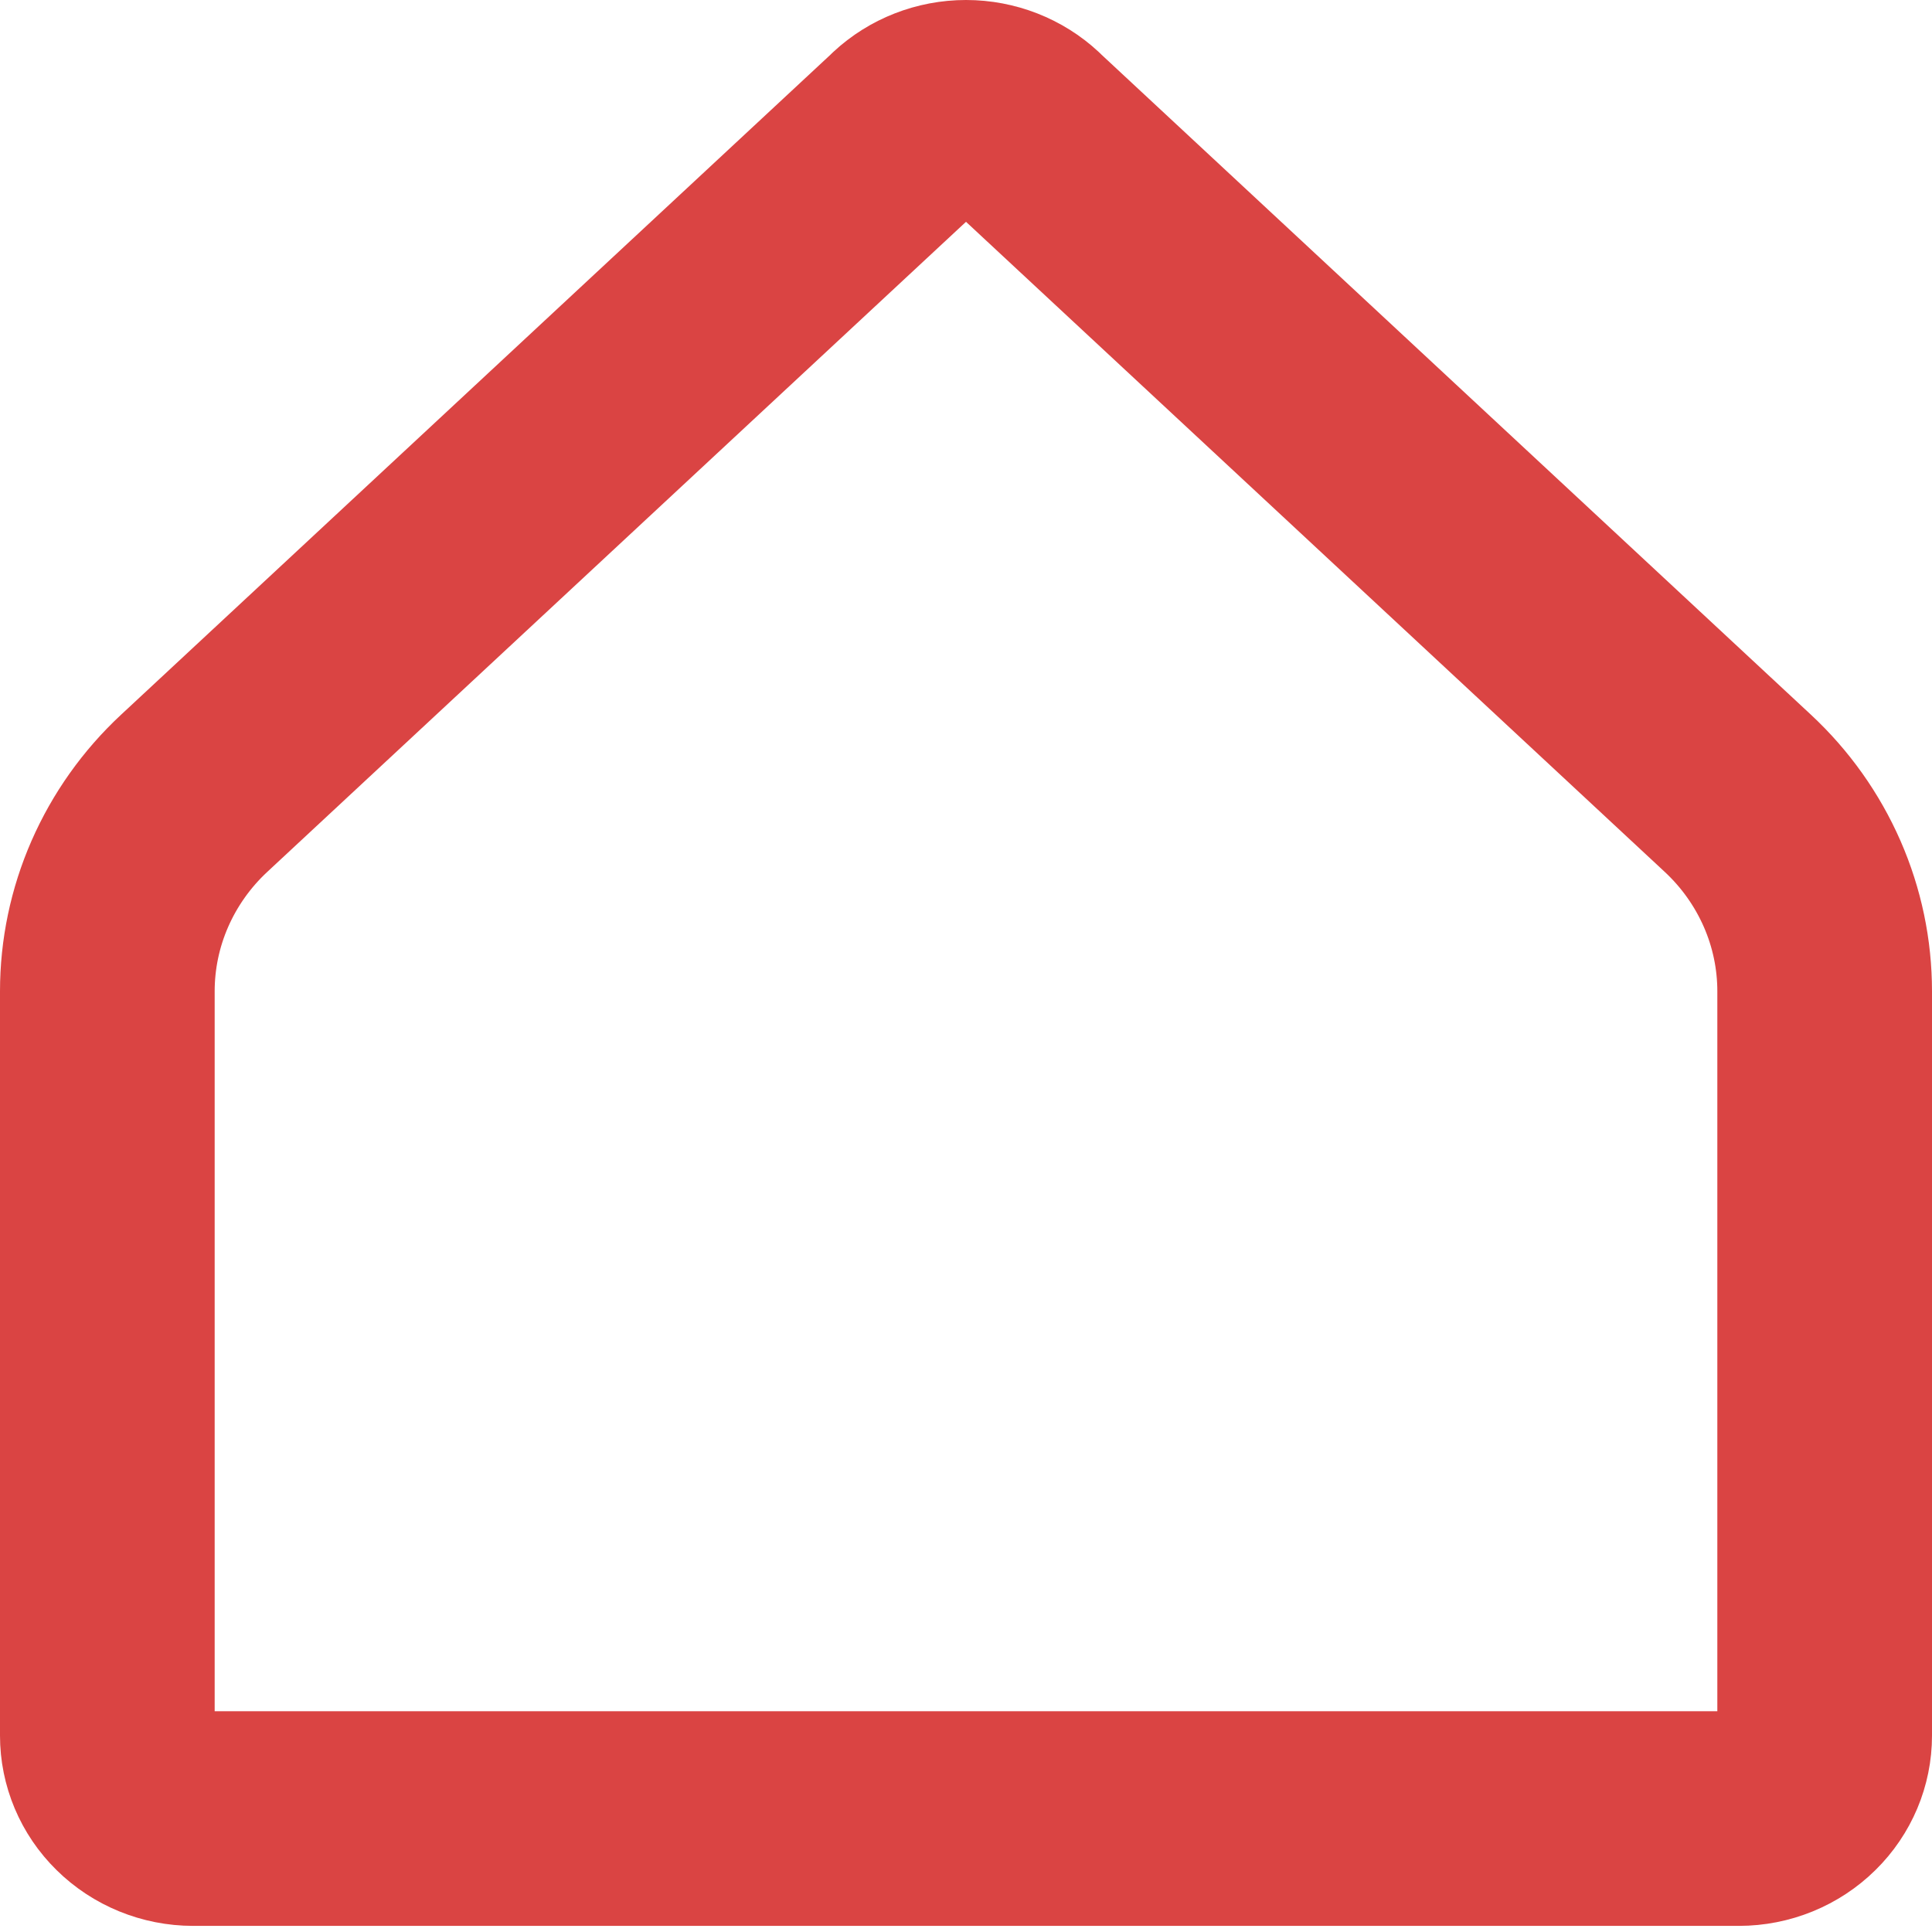
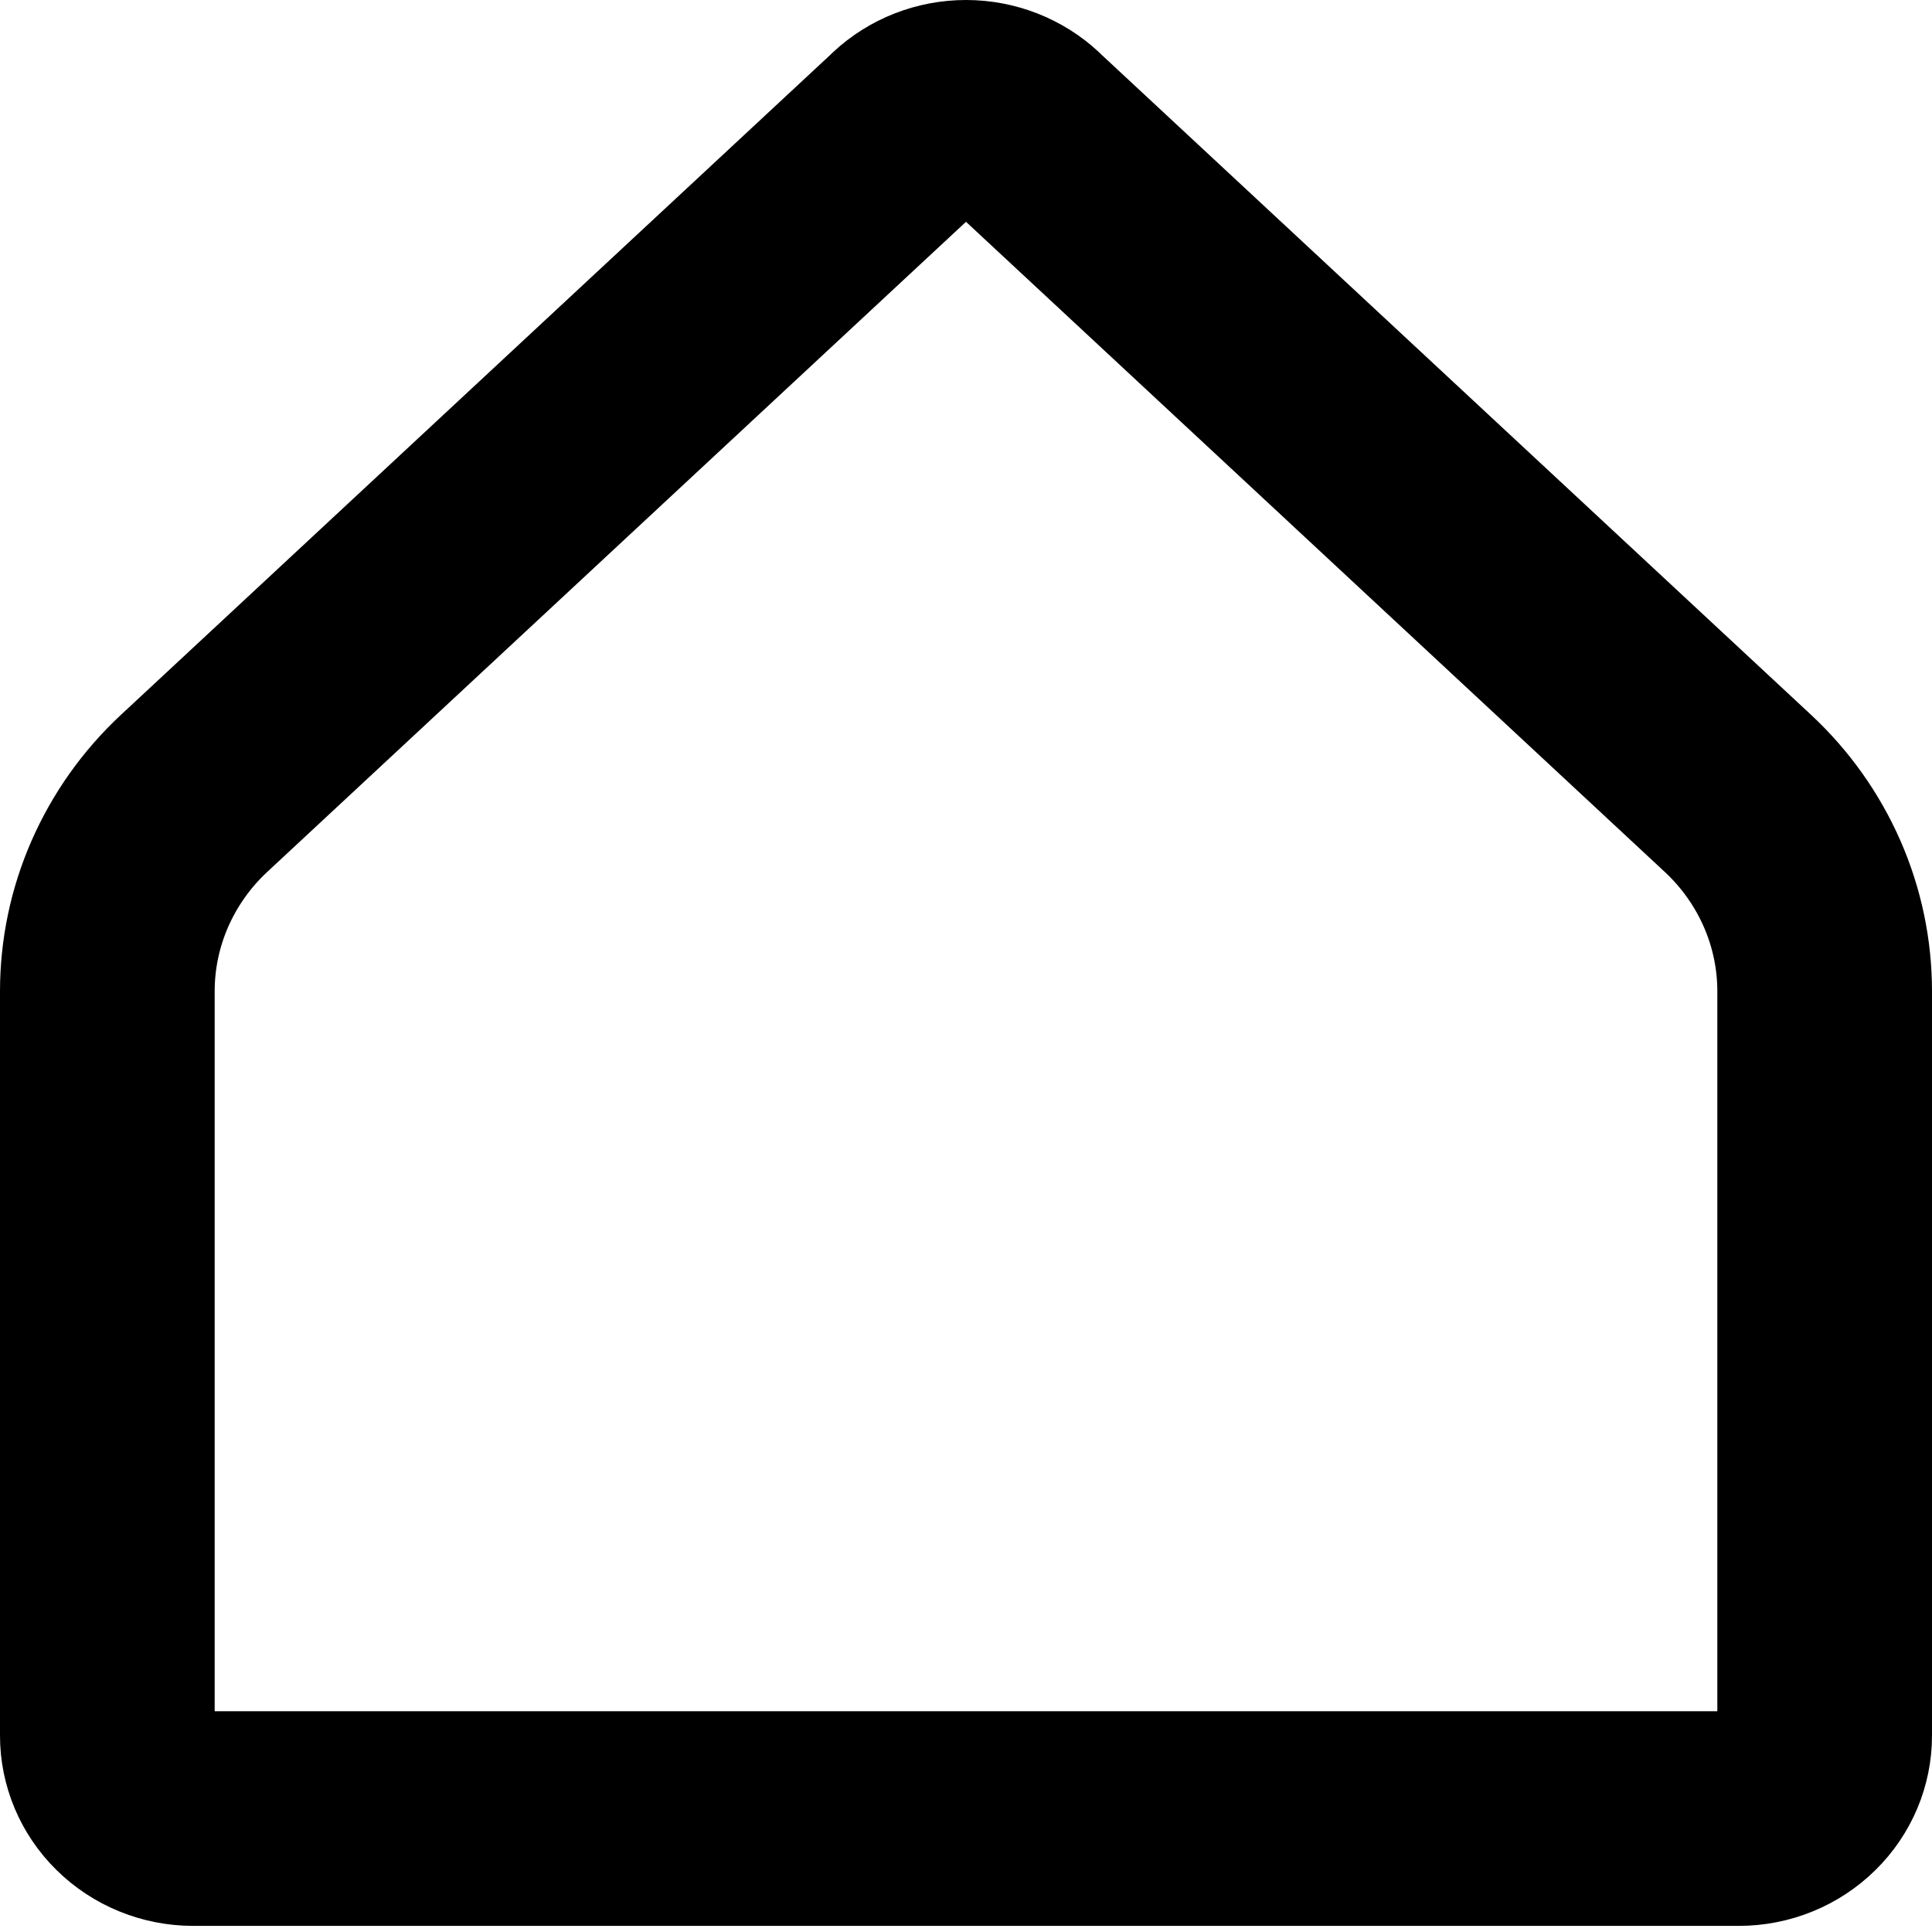
<svg xmlns="http://www.w3.org/2000/svg" width="18" height="18" viewBox="0 0 18 18" fill="none">
-   <path d="M17 9.236V9.236V16.171C17 16.37 16.92 16.565 16.771 16.711C16.622 16.858 16.417 16.943 16.2 16.943H1.8C1.583 16.943 1.378 16.858 1.229 16.711C1.08 16.565 1 16.37 1 16.171V9.236V9.236C1 8.892 1.071 8.551 1.21 8.234C1.349 7.917 1.552 7.63 1.809 7.391L1.809 7.391L8.445 1.217L8.445 1.216C8.592 1.079 8.791 1 9 1C9.209 1 9.408 1.079 9.555 1.216L9.555 1.217L16.191 7.391L16.191 7.391C16.448 7.63 16.651 7.917 16.79 8.234C16.929 8.551 17 8.892 17 9.236Z" stroke="#DA4443" stroke-width="2" stroke-linecap="round" stroke-linejoin="round" />
+   <path d="M17 9.236V9.236V16.171C17 16.37 16.92 16.565 16.771 16.711C16.622 16.858 16.417 16.943 16.2 16.943H1.8C1.583 16.943 1.378 16.858 1.229 16.711C1.08 16.565 1 16.37 1 16.171V9.236V9.236C1 8.892 1.071 8.551 1.21 8.234C1.349 7.917 1.552 7.63 1.809 7.391L1.809 7.391L8.445 1.217L8.445 1.216C8.592 1.079 8.791 1 9 1C9.209 1 9.408 1.079 9.555 1.216L9.555 1.217L16.191 7.391L16.191 7.391C16.448 7.63 16.651 7.917 16.79 8.234C16.929 8.551 17 8.892 17 9.236Z" stroke="black" stroke-width="2" stroke-linecap="round" stroke-linejoin="round" />
</svg>
